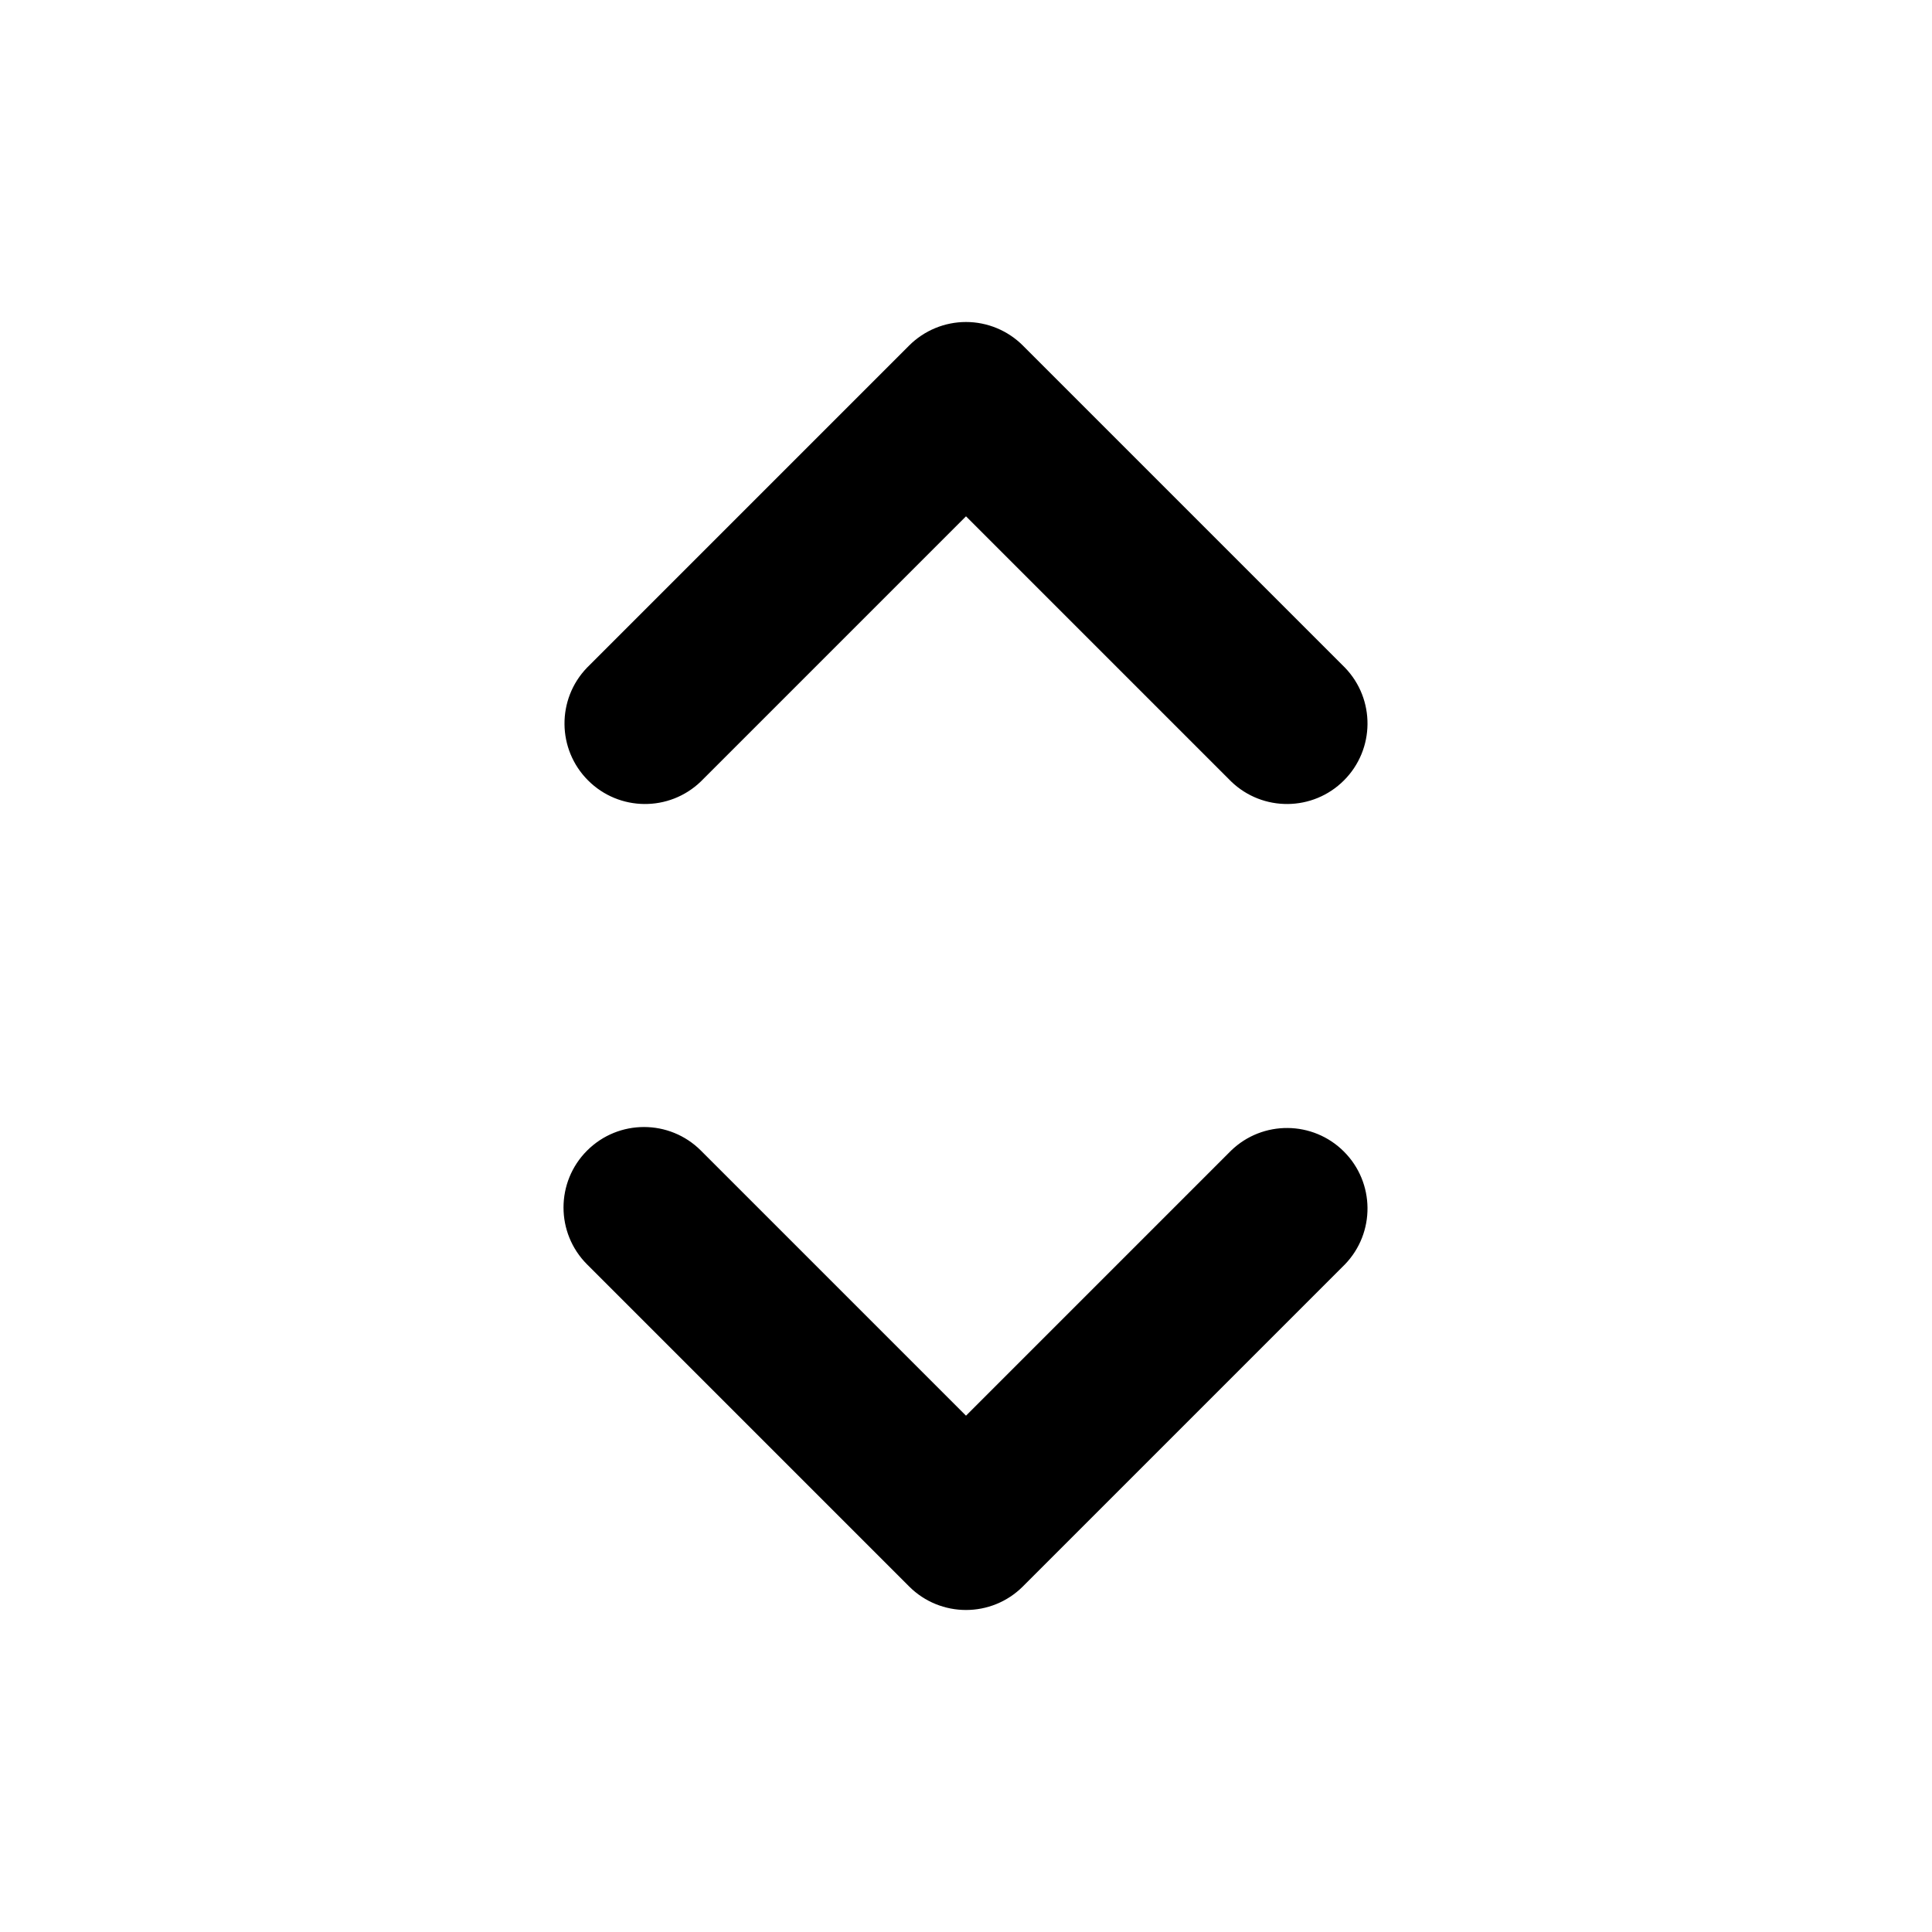
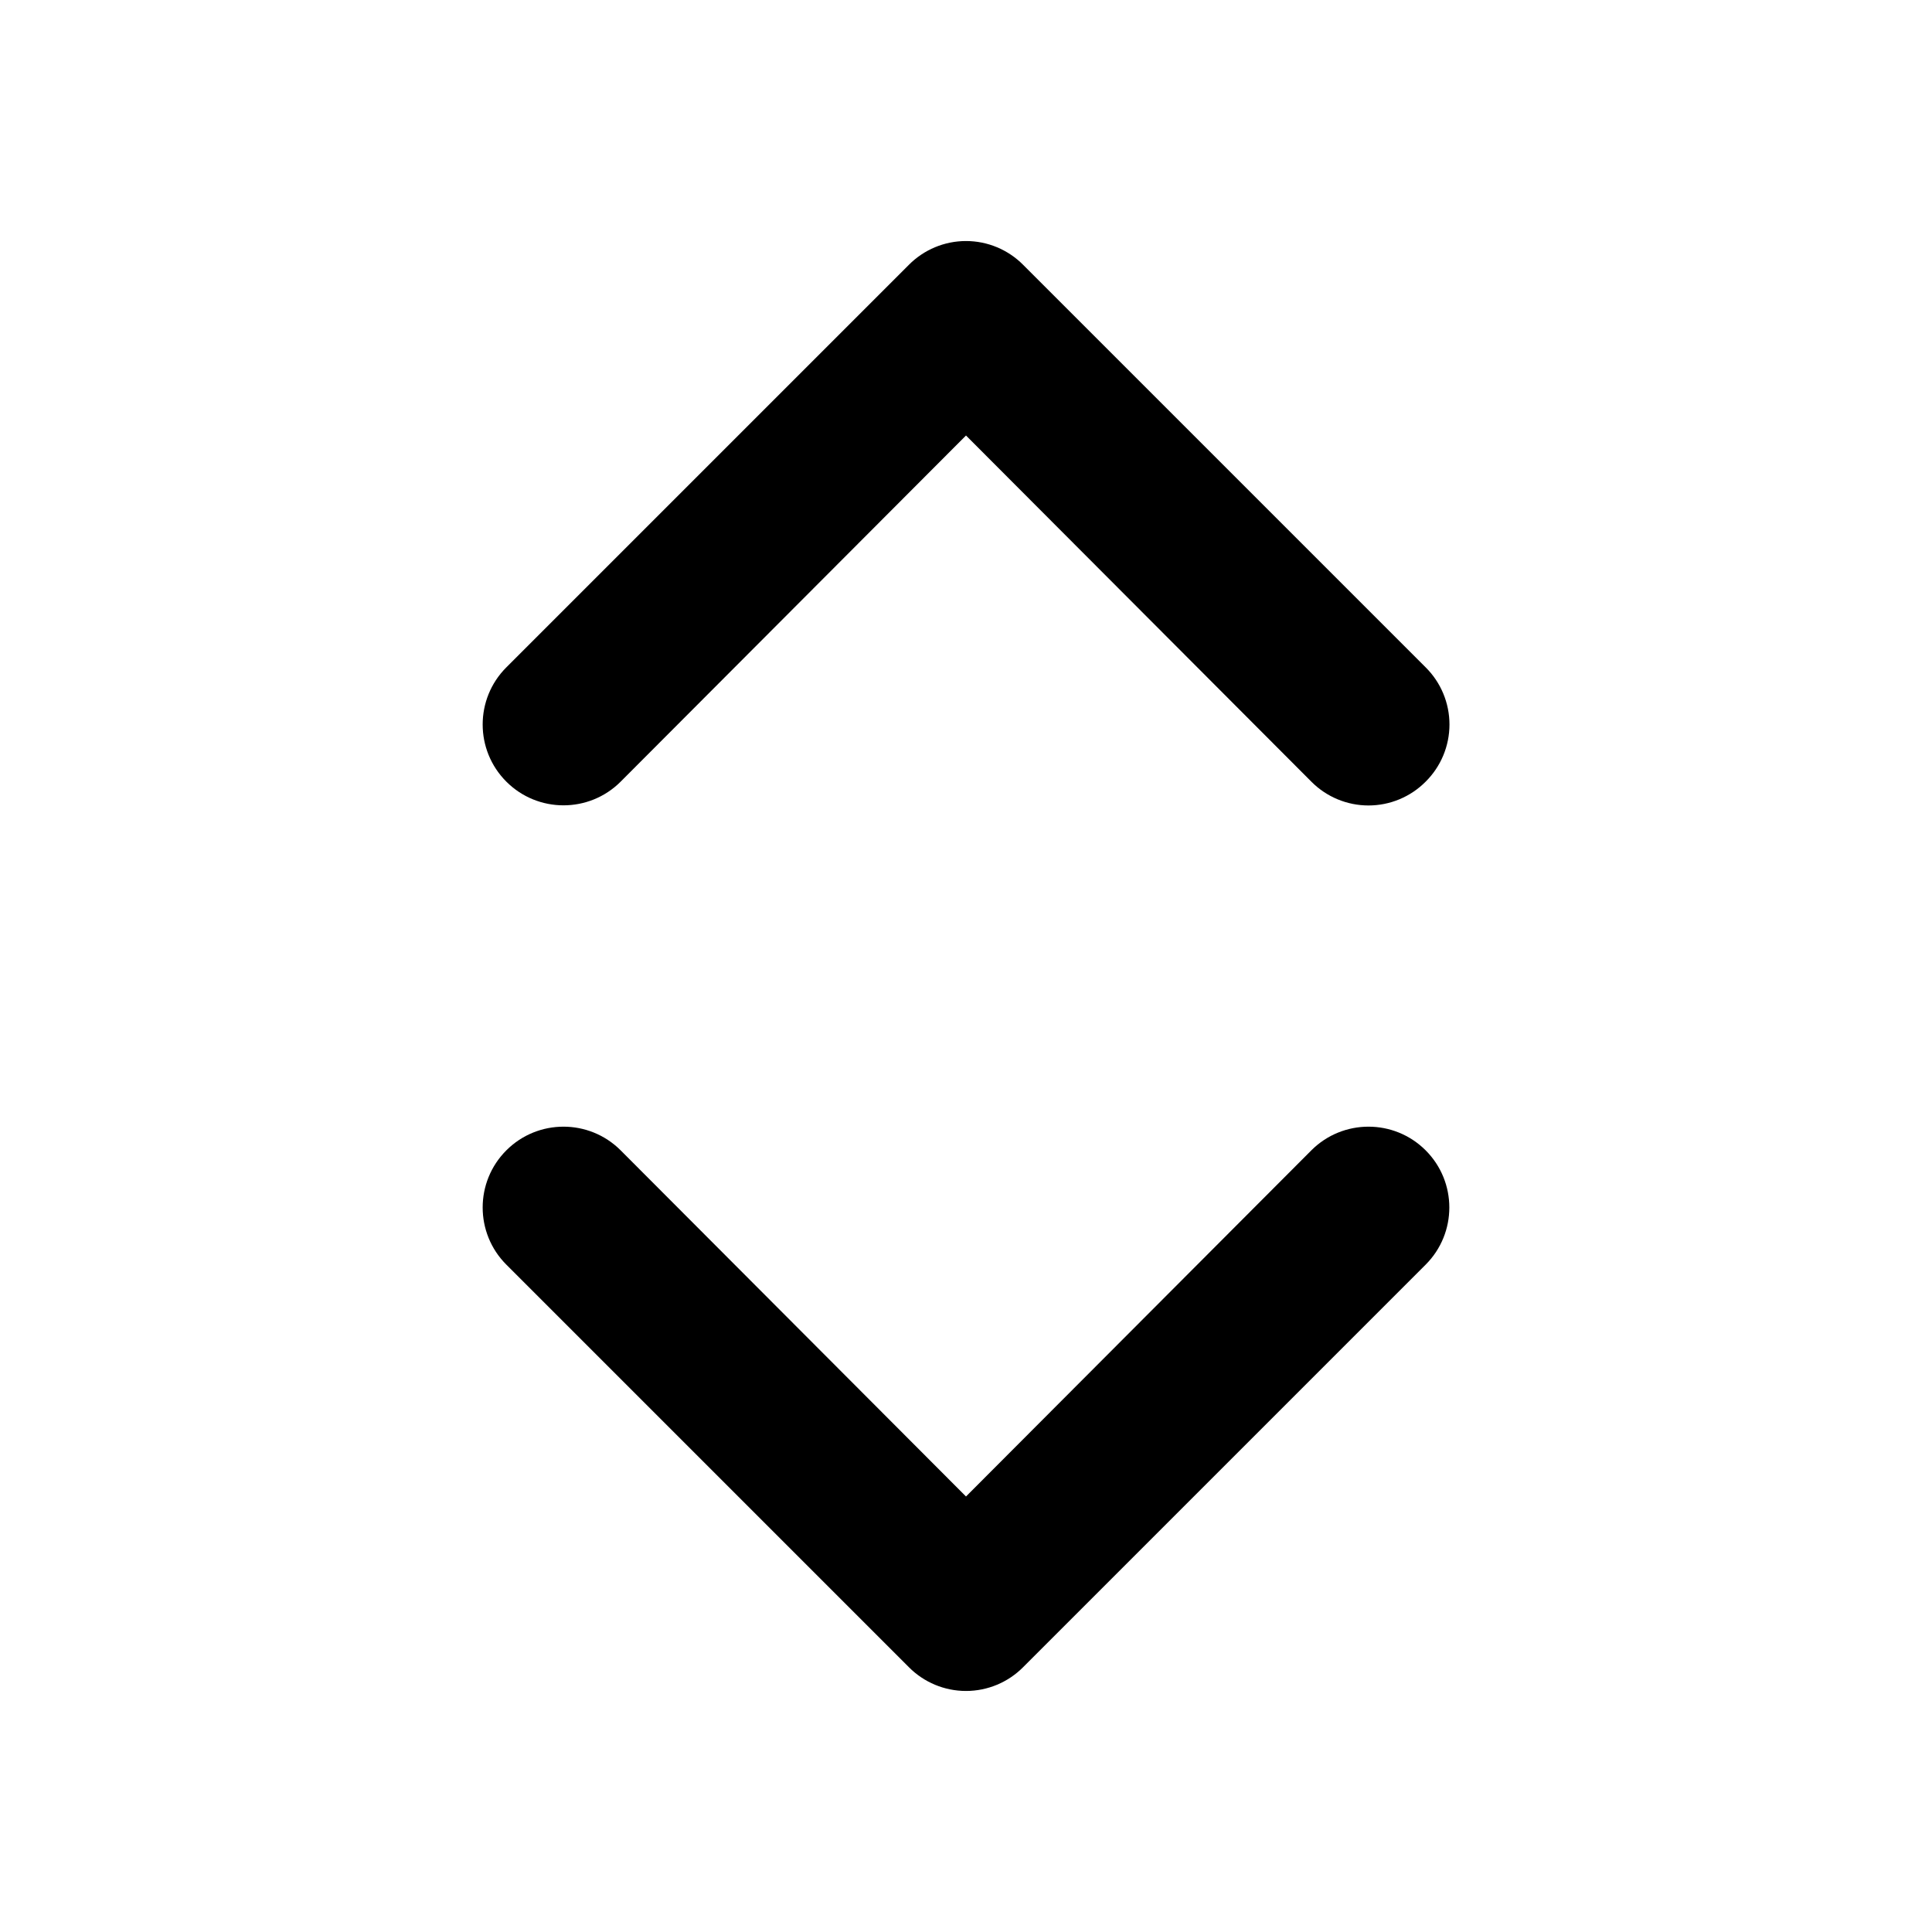
- <svg xmlns="http://www.w3.org/2000/svg" t="1686197867688" class="icon" viewBox="0 0 1024 1024" version="1.1" p-id="3558" width="200" height="200">
-   <path d="M512 170.667a42.667 42.667 0 0 1 30.165 12.501l170.667 170.667a42.667 42.667 0 0 1-60.331 60.331L512 273.664 371.499 414.165a42.667 42.667 0 0 1-60.331-60.331l170.667-170.667A42.667 42.667 0 0 1 512 170.667zM311.168 609.835a42.667 42.667 0 0 1 60.331 0L512 750.336l140.501-140.501a42.667 42.667 0 0 1 60.331 60.331l-170.667 170.667a42.667 42.667 0 0 1-60.331 0l-170.667-170.667a42.667 42.667 0 0 1 0-60.331z" fill="currentColor" p-id="3559" />
+ <svg xmlns="http://www.w3.org/2000/svg" t="1686315662736" class="icon" viewBox="0 0 1024 1024" version="1.1" p-id="7856" width="200" height="200">
+   <path d="M695.04 609.707L512 793.173l-183.04-183.467a42.667 42.667 0 0 0-60.587 60.587l213.333 213.333a42.667 42.667 0 0 0 60.587 0l213.333-213.333a42.667 42.667 0 0 0-60.587-60.587zM328.96 414.293L512 230.827l183.04 183.467a42.667 42.667 0 0 0 60.587 0 42.667 42.667 0 0 0 0-60.587l-213.333-213.333a42.667 42.667 0 0 0-60.587 0l-213.333 213.333a42.667 42.667 0 0 0 60.587 60.587z" p-id="7857" />
</svg>
